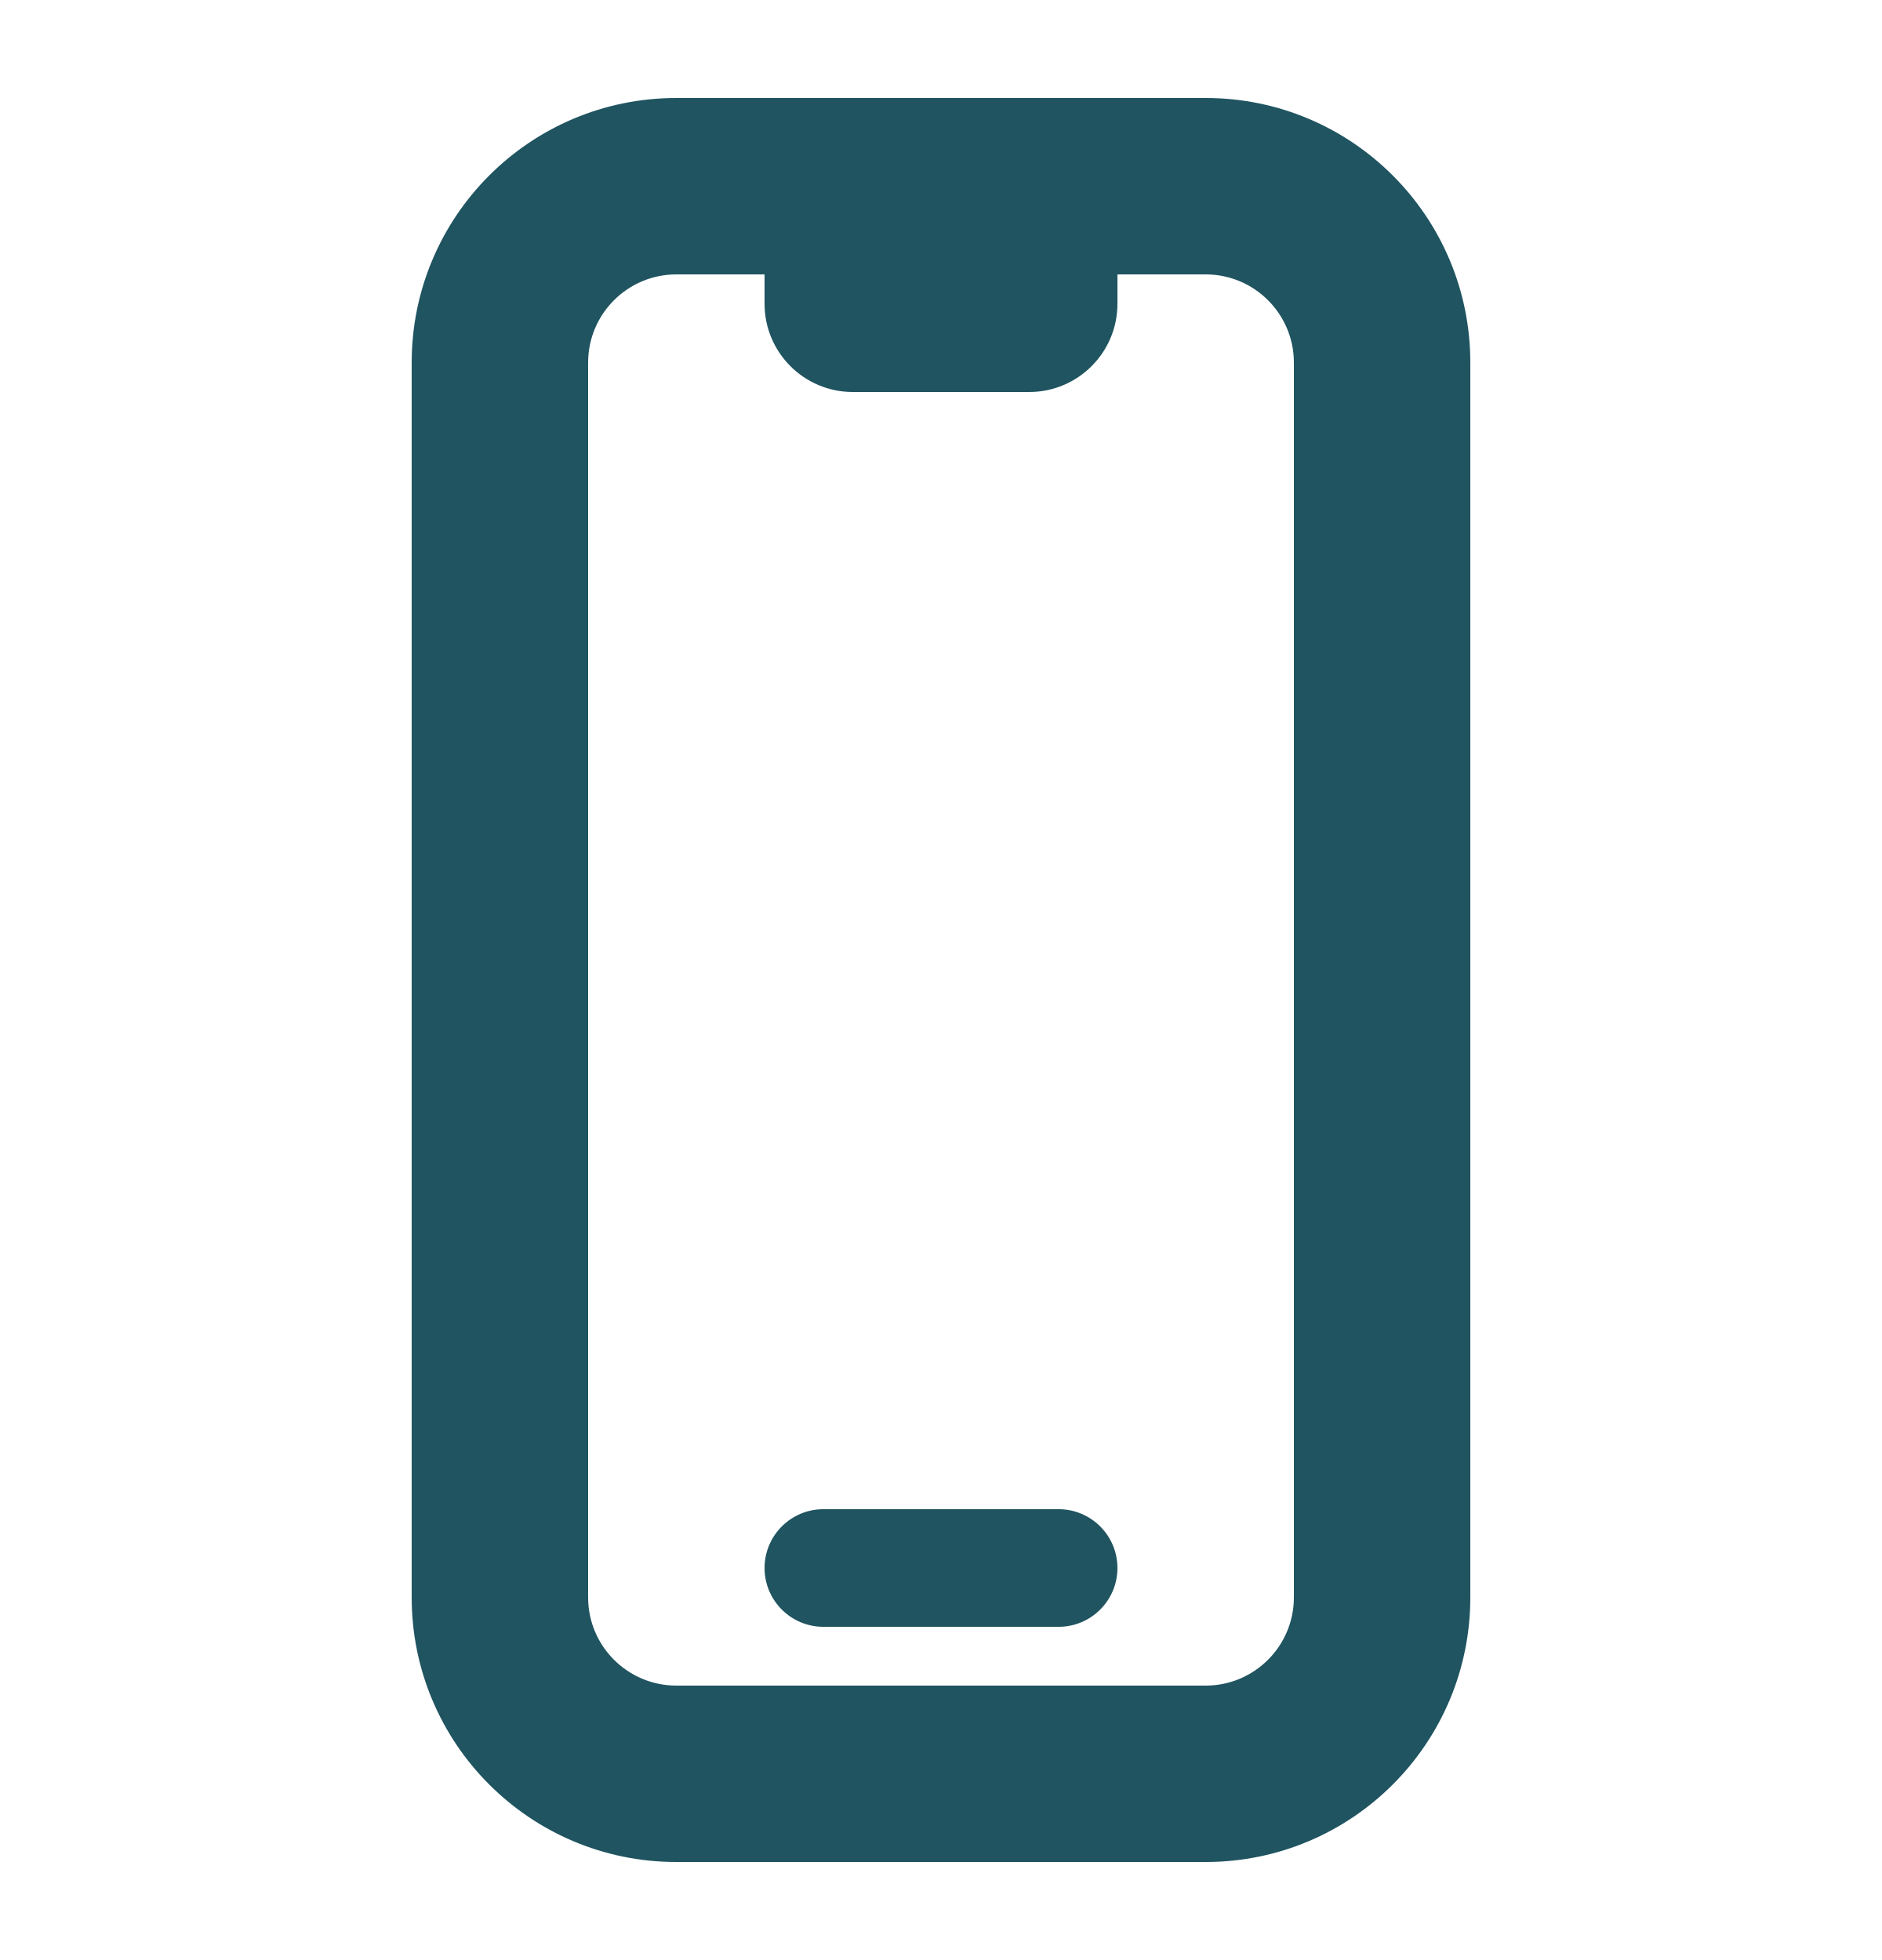
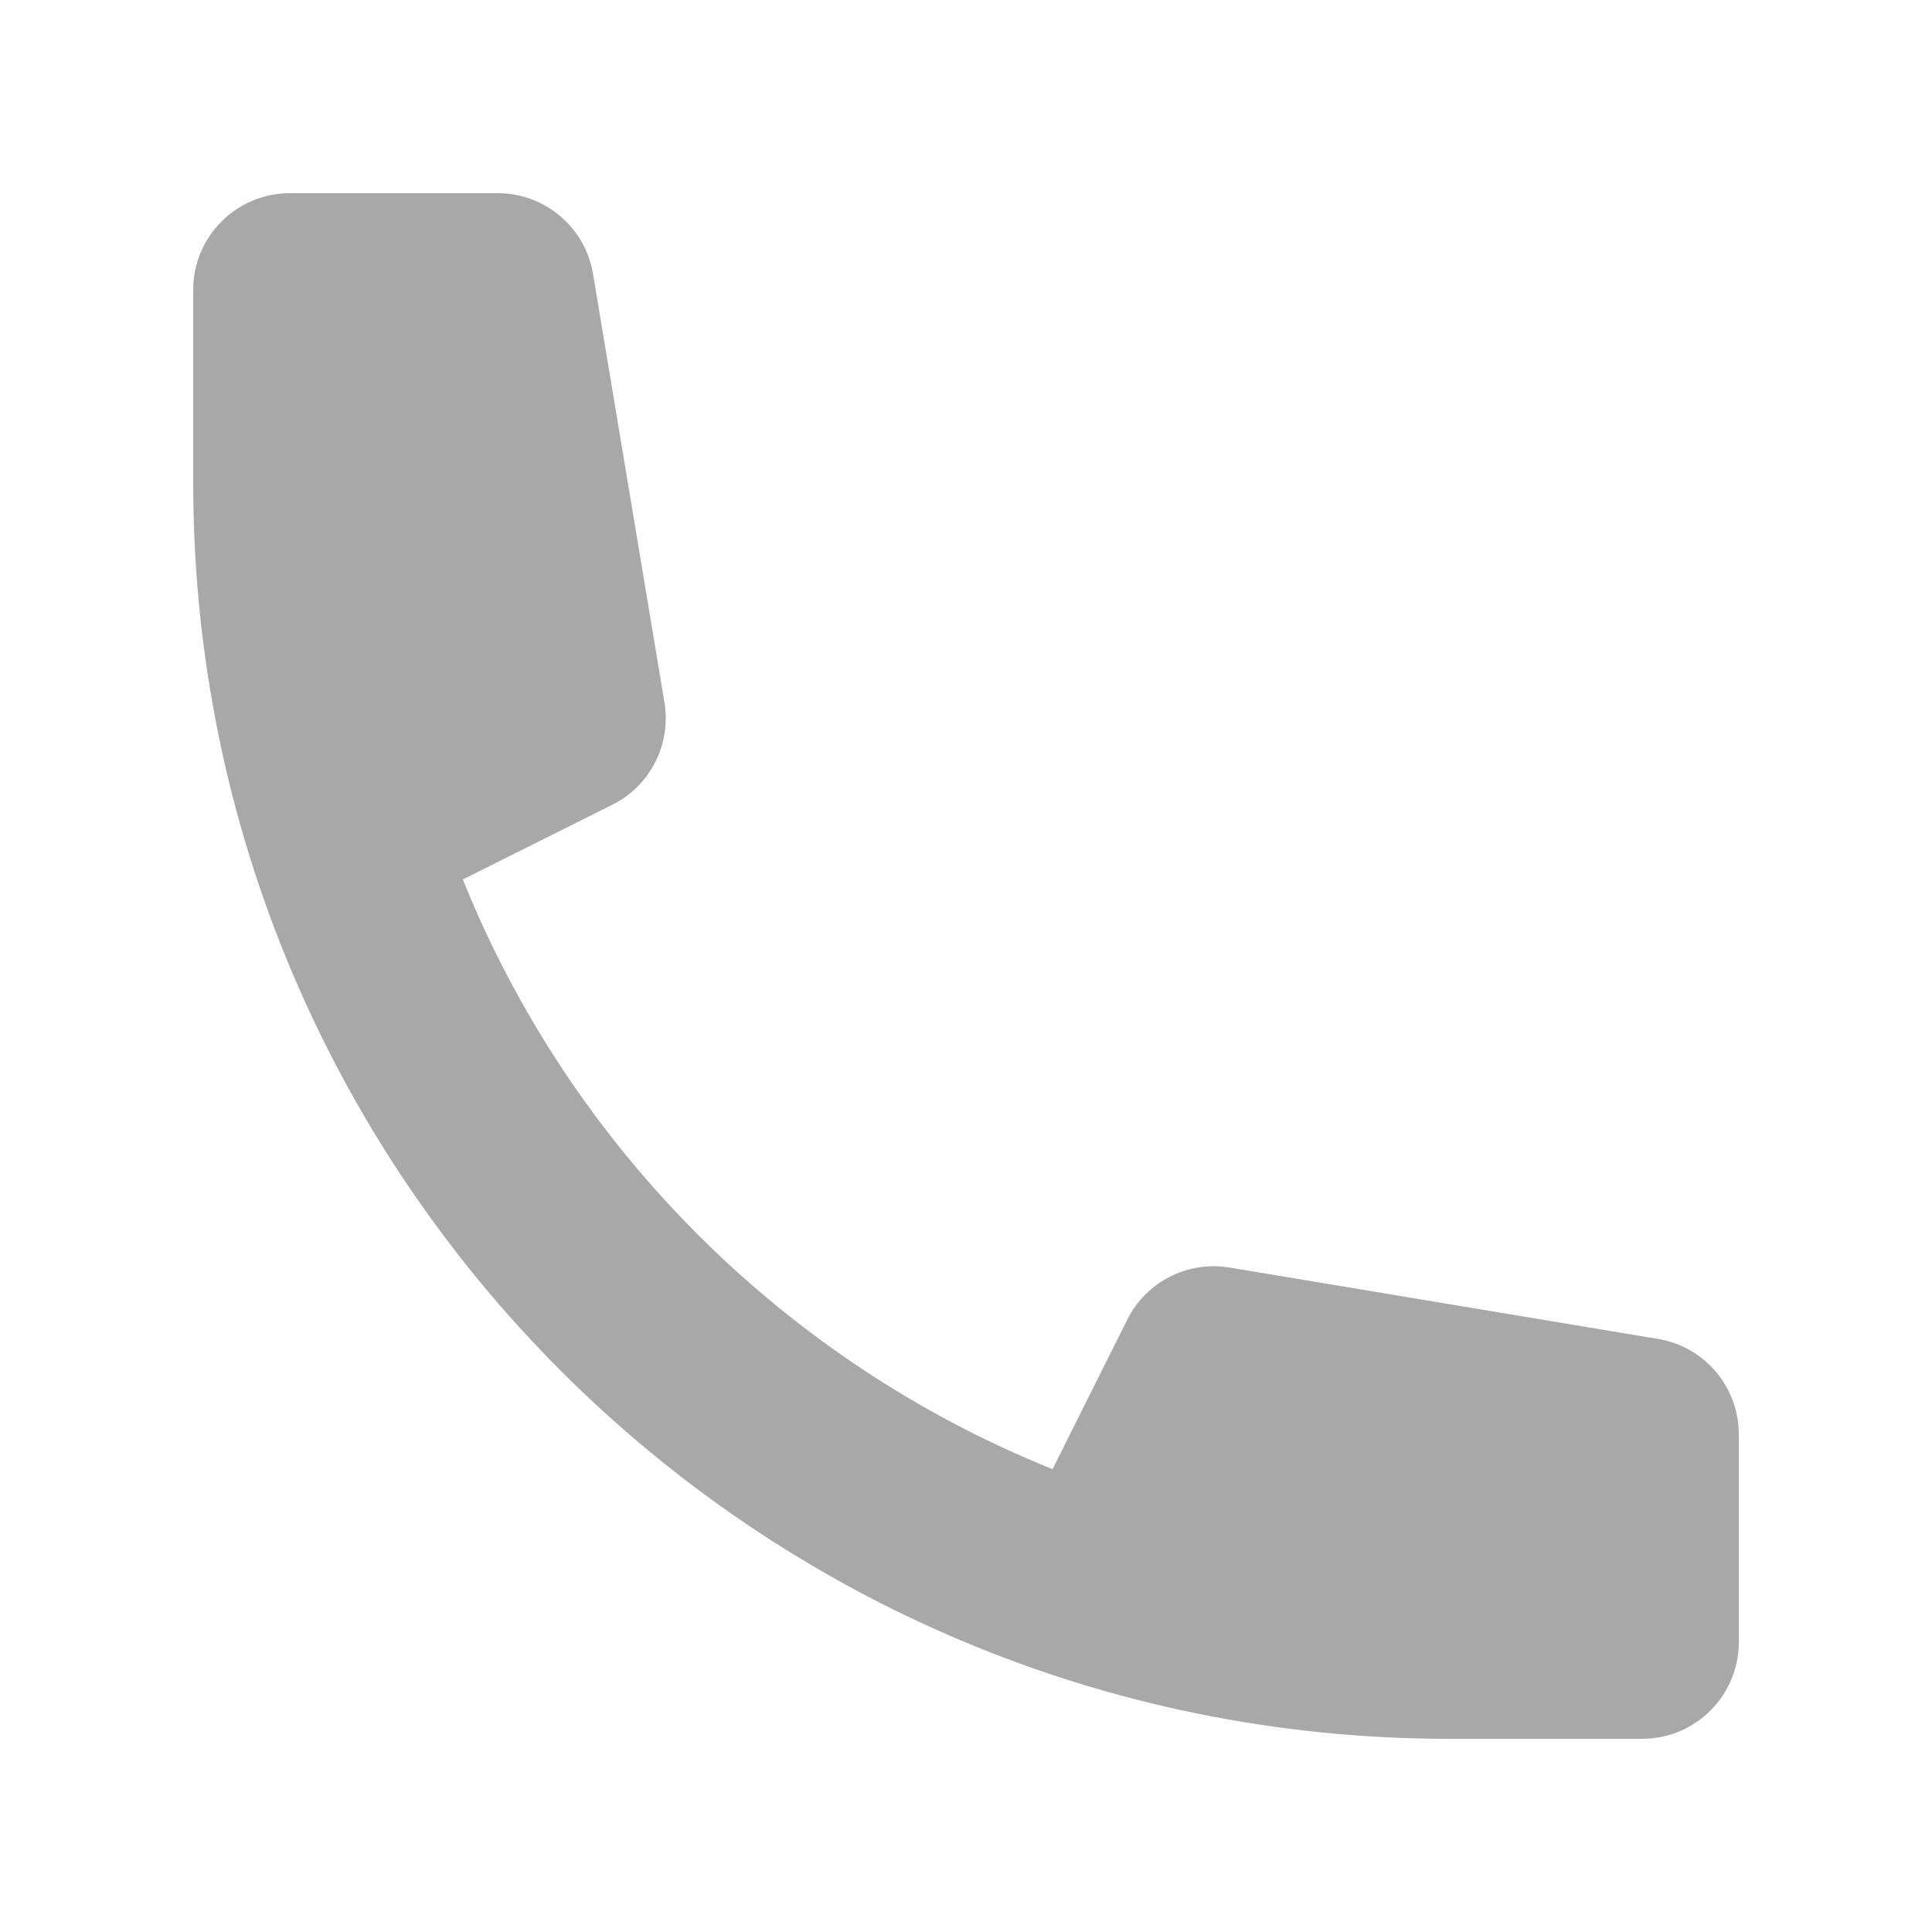
- <svg xmlns="http://www.w3.org/2000/svg" width="24" height="25" viewBox="0 0 24 25" fill="none">
-   <path d="M10.5 19.25C10.086 19.25 9.75 19.586 9.75 20C9.75 20.414 10.086 20.75 10.5 20.75H13.5C13.914 20.75 14.25 20.414 14.25 20C14.25 19.586 13.914 19.25 13.5 19.25H10.5Z" fill="#1F5460" />
-   <path fill-rule="evenodd" clip-rule="evenodd" d="M8.625 1.25C6.761 1.25 5.25 2.761 5.25 4.625V20.375C5.25 22.239 6.761 23.75 8.625 23.75H15.375C17.239 23.75 18.75 22.239 18.75 20.375V4.625C18.75 2.761 17.239 1.25 15.375 1.25H8.625ZM7.5 4.625C7.5 4.004 8.004 3.5 8.625 3.5H9.75V3.875C9.75 4.496 10.254 5 10.875 5H13.125C13.746 5 14.25 4.496 14.25 3.875V3.5H15.375C15.996 3.5 16.5 4.004 16.5 4.625V20.375C16.5 20.996 15.996 21.5 15.375 21.5H8.625C8.004 21.5 7.5 20.996 7.5 20.375V4.625Z" fill="#1F5460" />
+ <svg xmlns="http://www.w3.org/2000/svg" width="25" height="25" viewBox="0 0 25 25" fill="none">
+   <path d="M2.5 3.75C2.5 3.06 3.06 2.5 3.75 2.5H6.441C7.052 2.5 7.574 2.942 7.674 3.545L8.598 9.089C8.688 9.631 8.415 10.168 7.924 10.413L5.989 11.38C7.384 14.848 10.152 17.616 13.62 19.011L14.587 17.076C14.832 16.585 15.369 16.312 15.911 16.402L21.456 17.326C22.058 17.426 22.5 17.948 22.5 18.559V21.25C22.5 21.94 21.94 22.5 21.25 22.5H18.75C9.775 22.5 2.5 15.225 2.5 6.25V3.75Z" fill="#A8A8A8" />
</svg>
